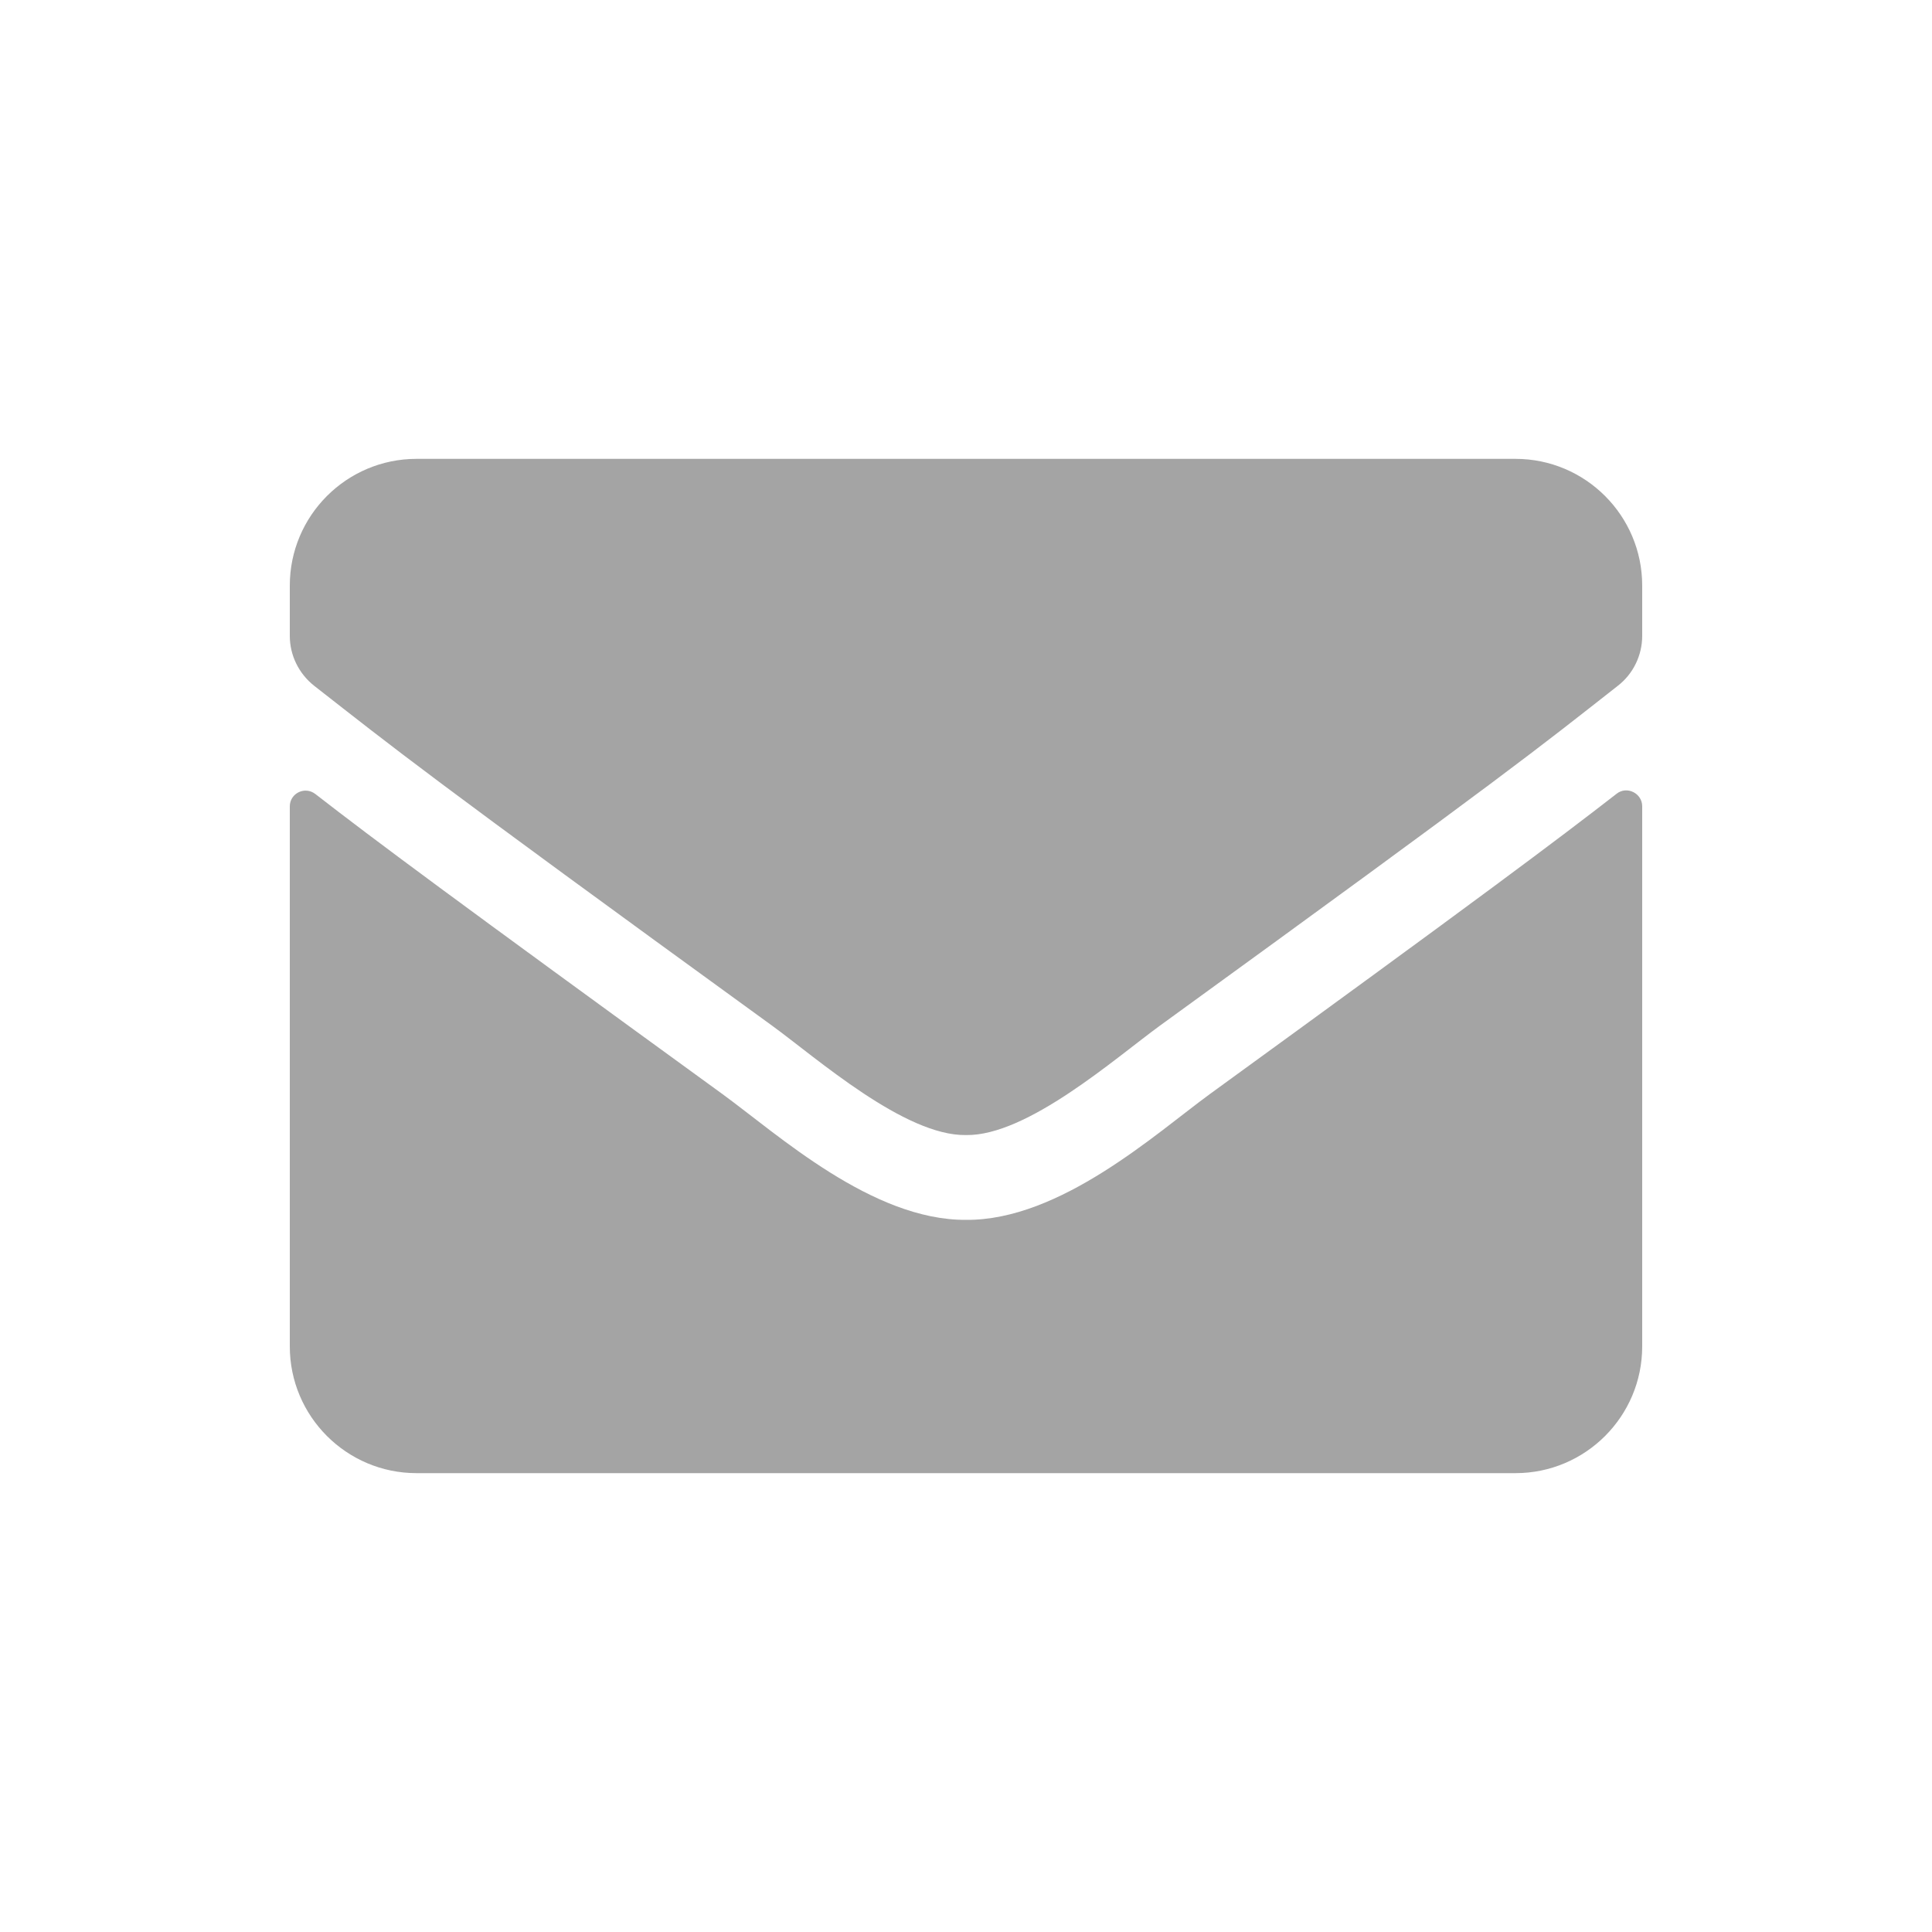
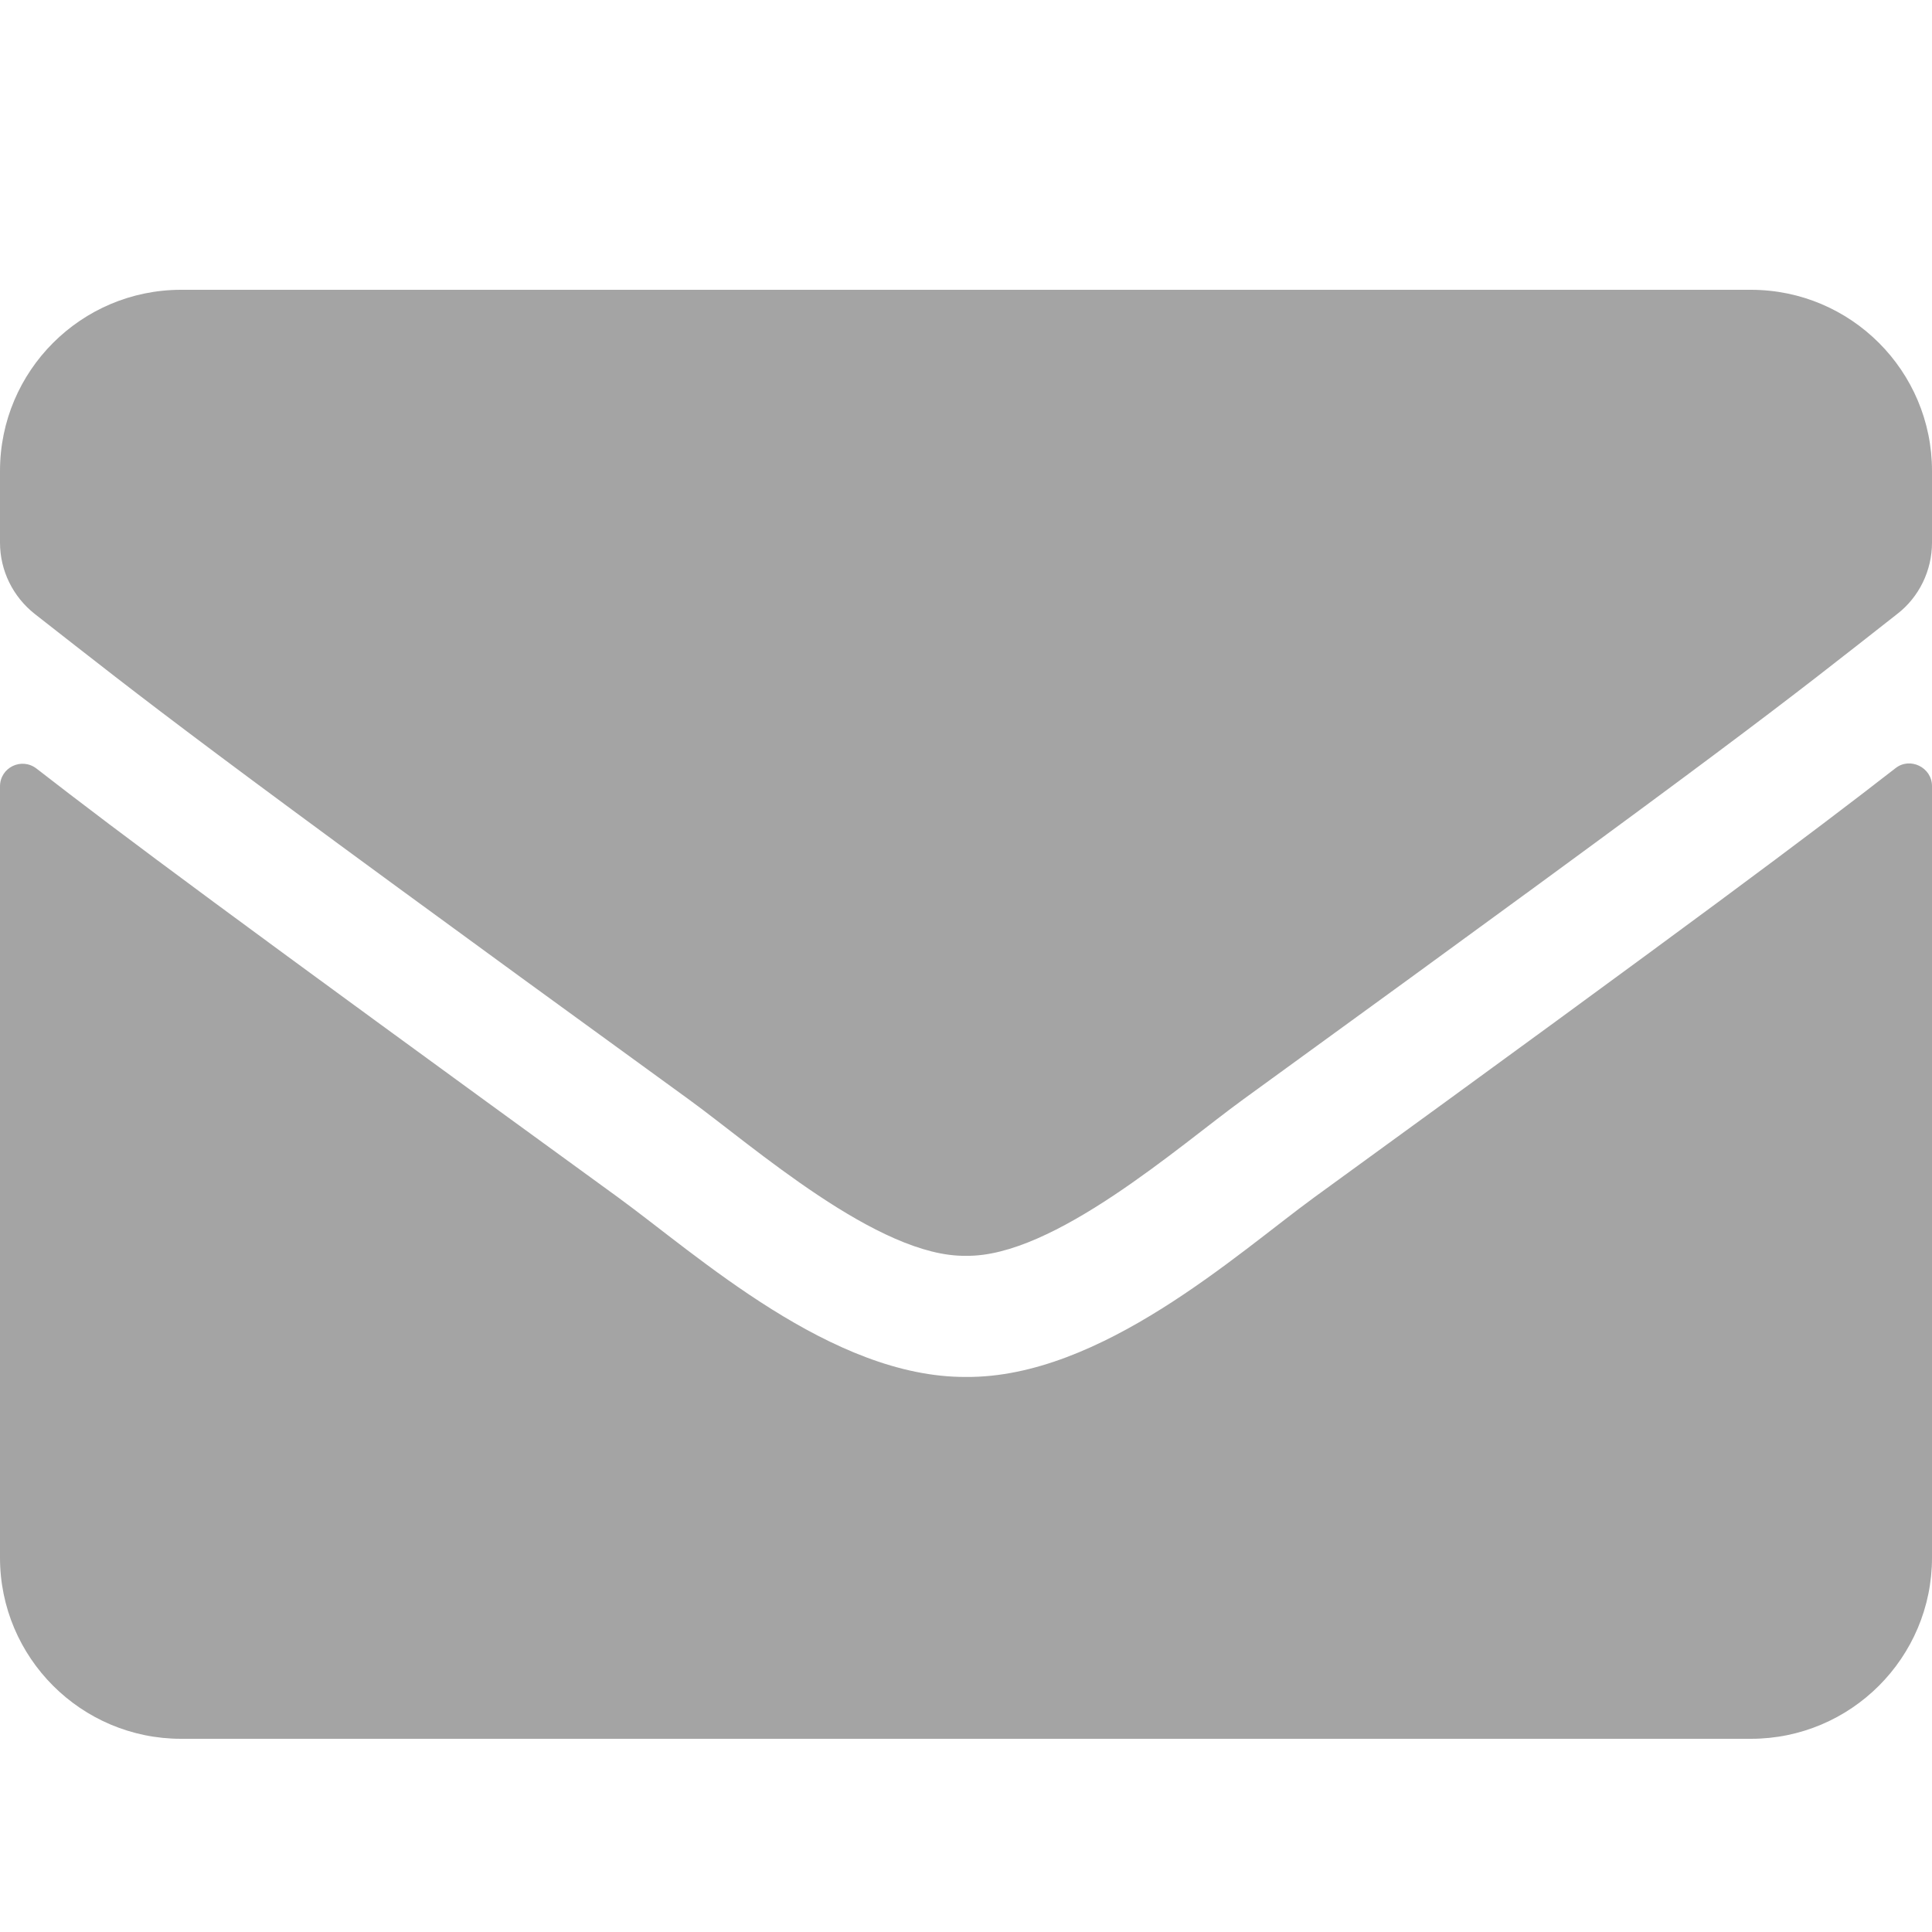
<svg xmlns="http://www.w3.org/2000/svg" viewBox="0 0 20 20" version="1.1">
  <g stroke="none" stroke-width="1" fill="none" fill-rule="evenodd">
-     <path d="M16.735,8.217 C16.841,8.132 17,8.212 17,8.346 L17,13.938 C17,14.662 16.412,15.25 15.688,15.25 L4.312,15.25 C3.588,15.25 3,14.662 3,13.938 L3,8.348 C3,8.212 3.156,8.135 3.265,8.22 C3.878,8.696 4.69,9.3 7.479,11.326 C8.056,11.747 9.029,12.633 10,12.628 C10.976,12.636 11.969,11.731 12.524,11.326 C15.313,9.3 16.122,8.693 16.735,8.217 Z M10,11.75 C9.366,11.761 8.452,10.952 7.993,10.618 C4.364,7.985 4.088,7.752 3.252,7.099 C3.093,6.973 3,6.784 3,6.582 L3,6.062 C3,5.338 3.588,4.75 4.312,4.75 L15.688,4.75 C16.412,4.75 17,5.338 17,6.062 L17,6.582 C17,6.784 16.907,6.976 16.748,7.099 C15.912,7.755 15.636,7.985 12.007,10.618 C11.548,10.952 10.634,11.761 10,11.75 Z" id="Email" fill="#A4A4A4" />
+     <path d="M19.621,7.953 C19.773,7.832 20,7.945 20,8.137 L20,16.125 C20,17.16 19.16,18 18.125,18 L1.875,18 C0.84,18 0,17.16 0,16.125 L0,8.141 C0,7.945 0.223,7.836 0.379,7.957 C1.254,8.637 2.414,9.5 6.398,12.395 C7.223,12.996 8.613,14.262 10,14.254 C11.395,14.266 12.812,12.973 13.605,12.395 C17.59,9.5 18.746,8.633 19.621,7.953 Z M10,13 C9.094,13.016 7.789,11.859 7.133,11.383 C1.949,7.621 1.555,7.289 0.359,6.355 C0.133,6.176 0,5.906 0,5.617 L0,4.875 C0,3.84 0.84,3 1.875,3 L18.125,3 C19.16,3 20,3.84 20,4.875 L20,5.617 C20,5.906 19.867,6.18 19.641,6.355 C18.445,7.293 18.051,7.621 12.867,11.383 C12.211,11.859 10.906,13.016 10,13 Z" fill="#A4A4A4" />
  </g>
</svg>
